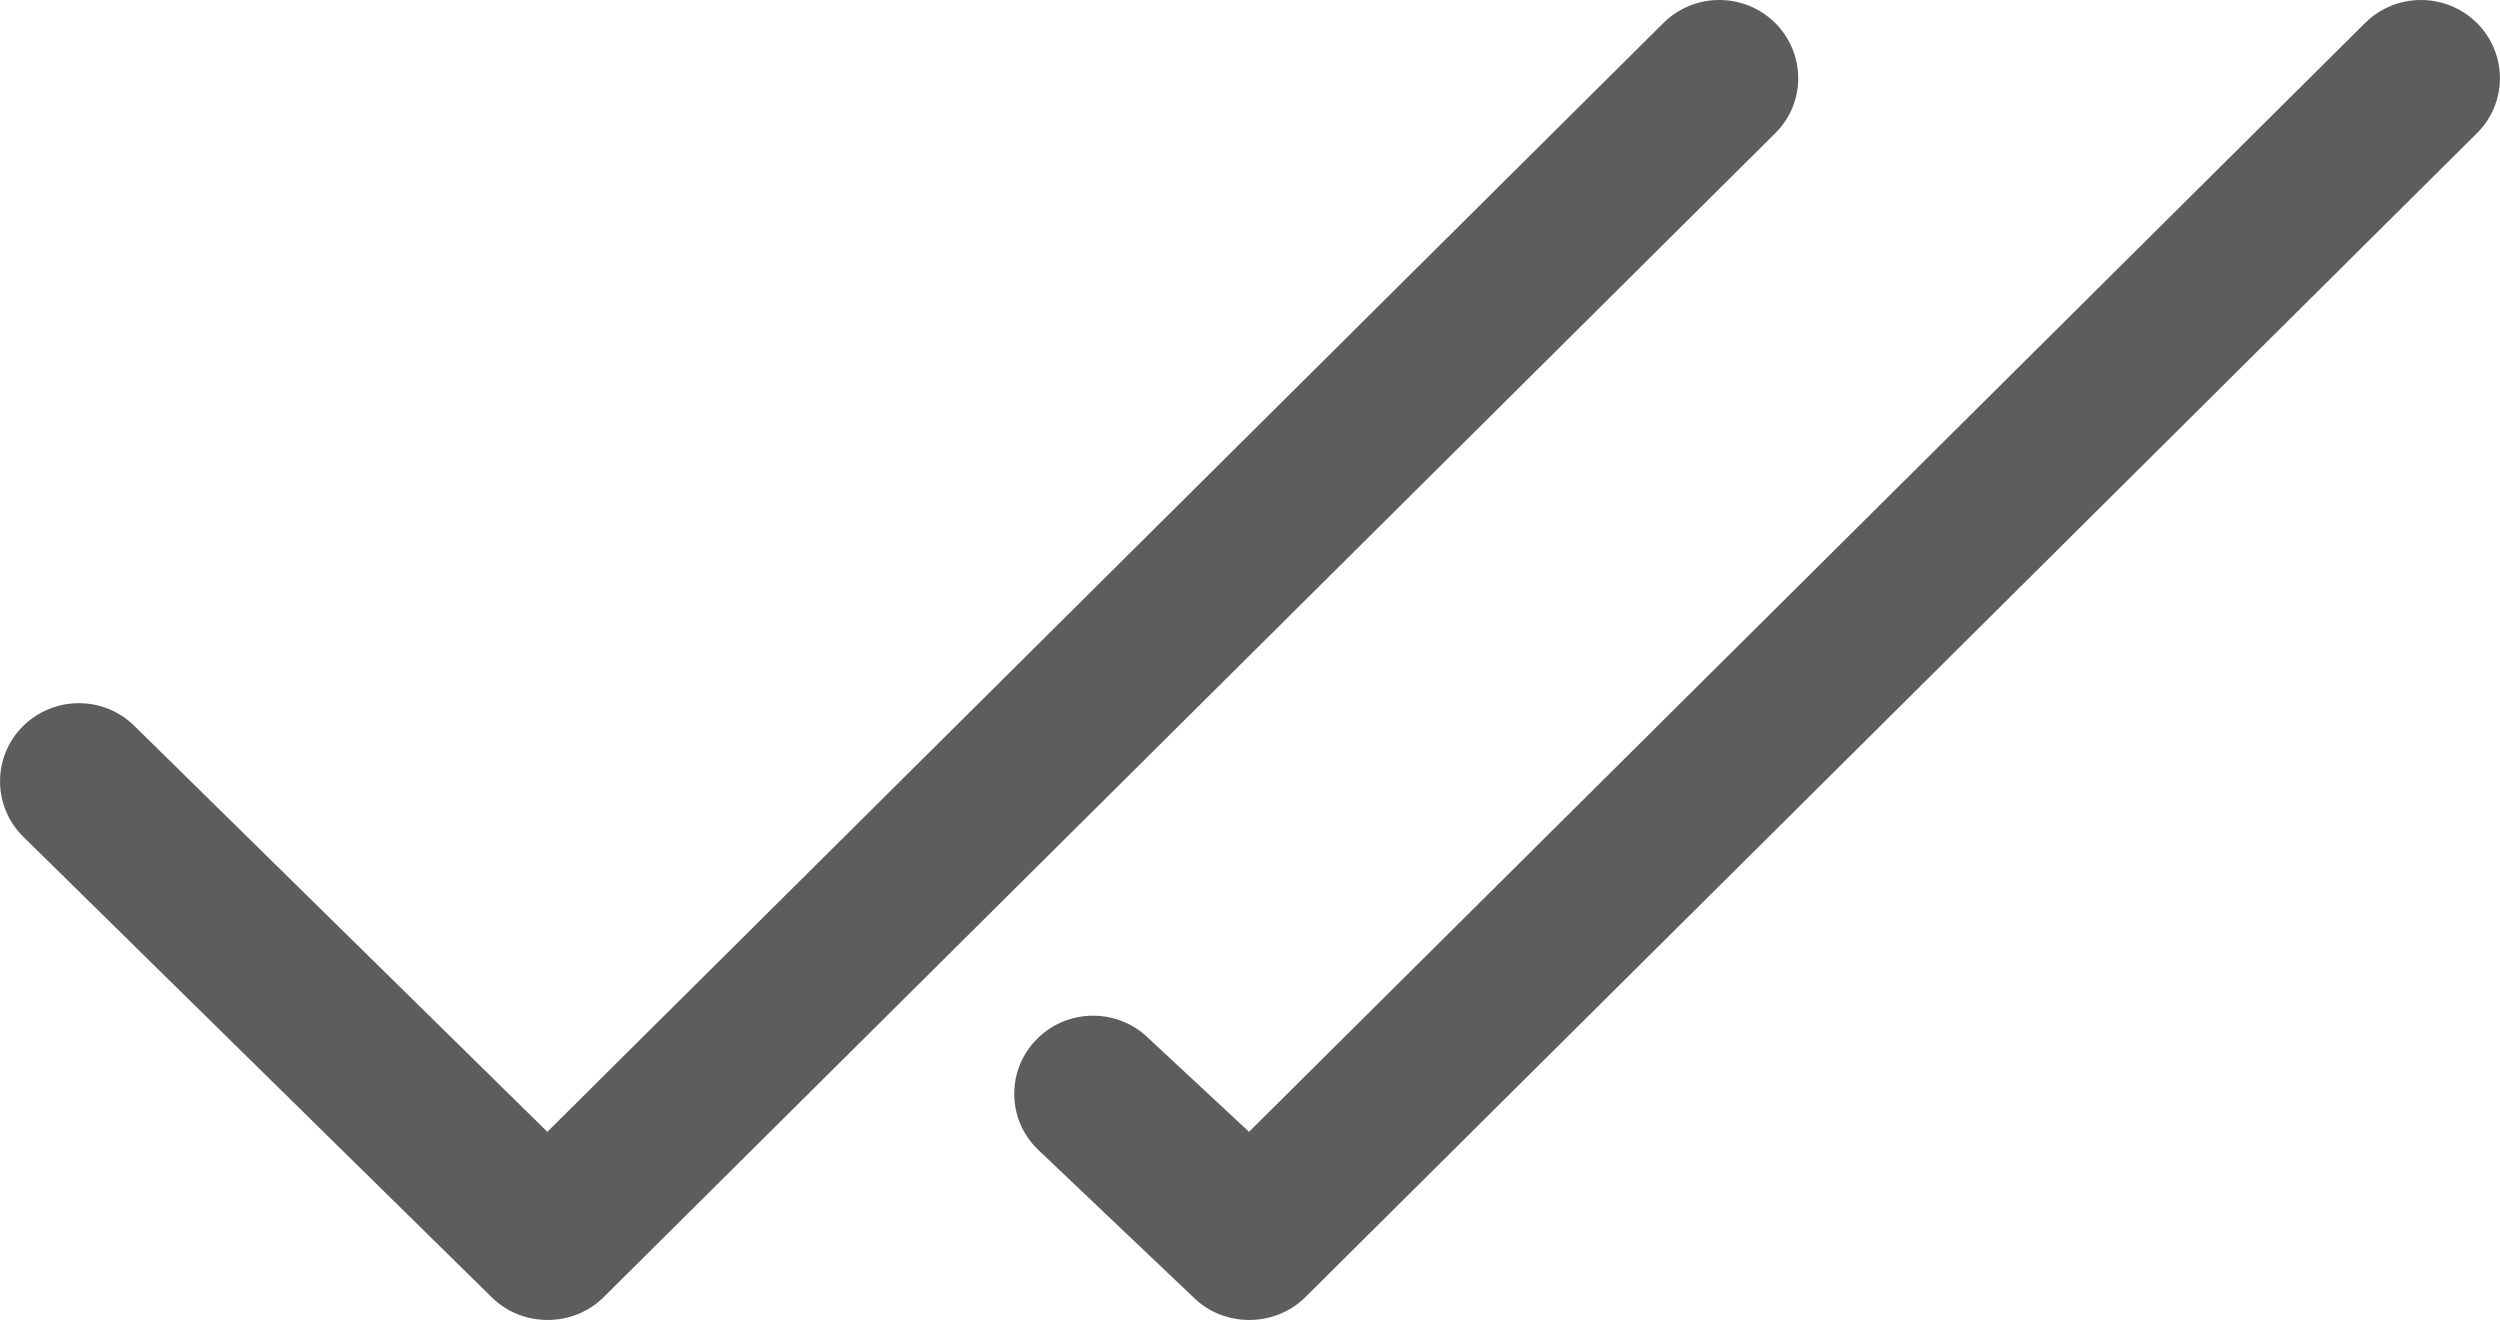
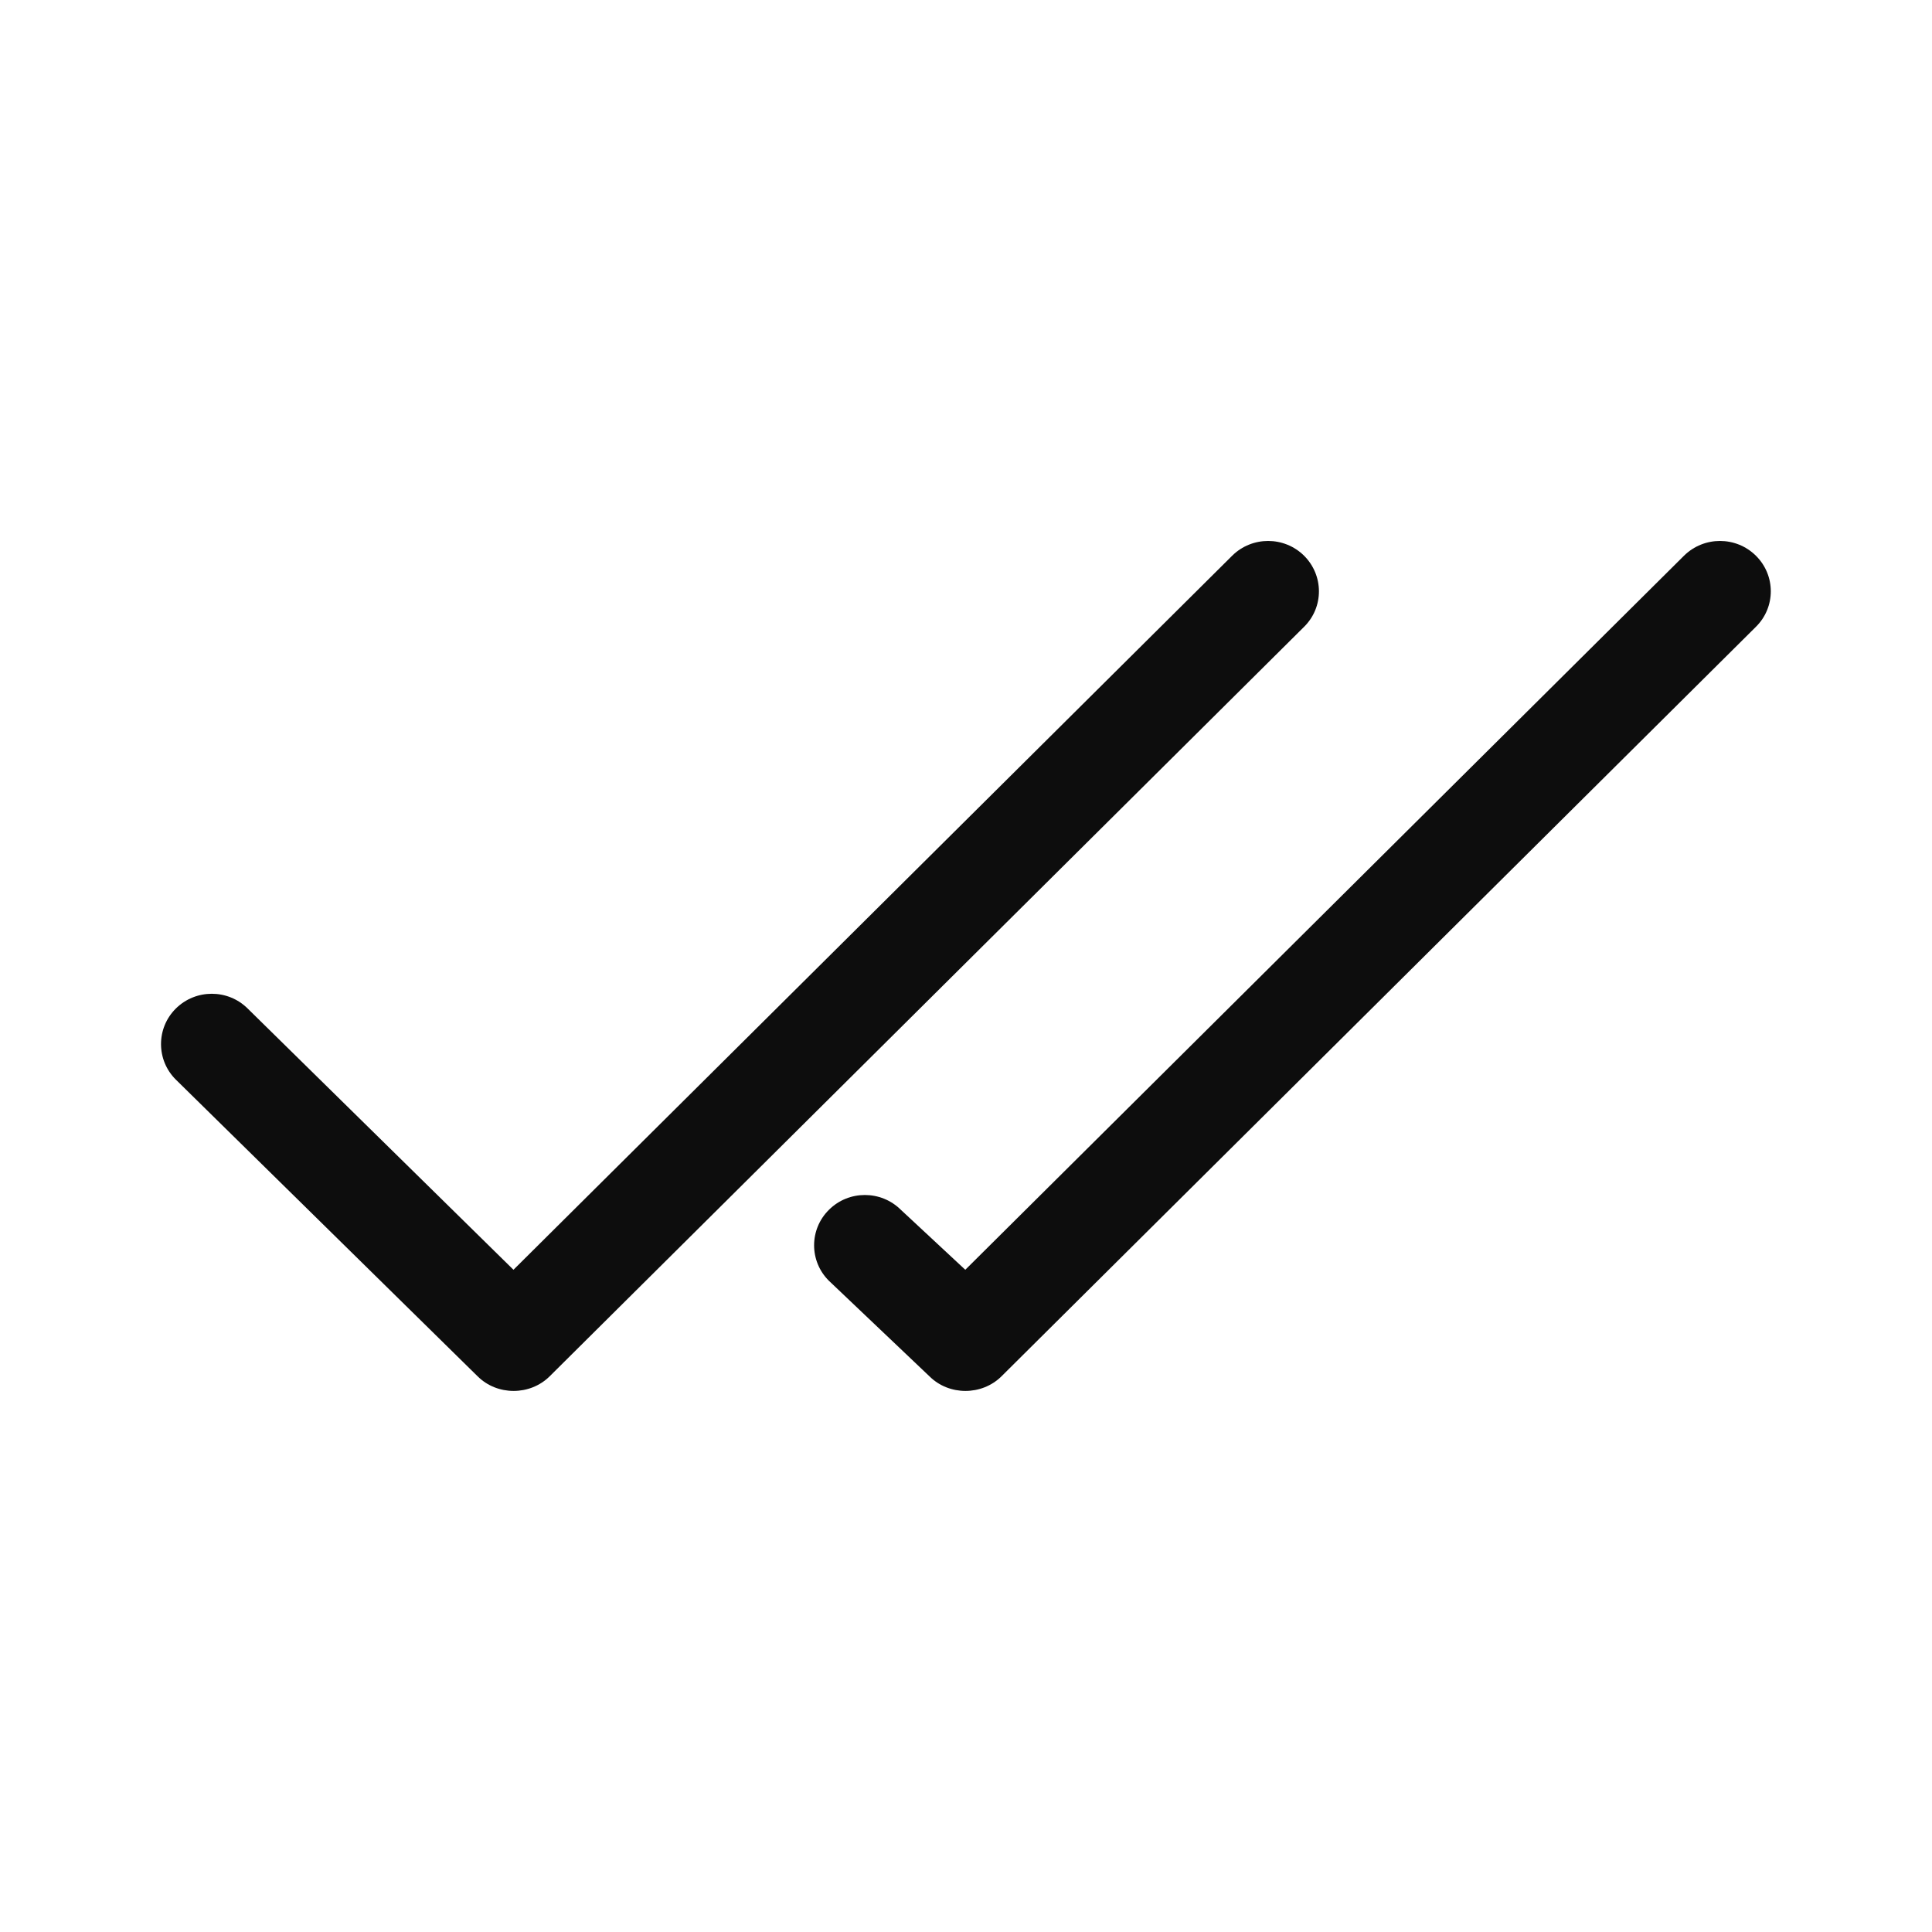
- <svg xmlns="http://www.w3.org/2000/svg" preserveAspectRatio="none" overflow="visible" style="display: block;" width="18" height="9.504" viewBox="0 0 18 9.504" fill="none">
-   <g id="check">
-     <path id="Path" d="M12.781 0.165V0.165C12.559 -0.055 12.199 -0.055 11.977 0.165L3.941 8.149L0.969 5.228C0.748 5.008 0.388 5.008 0.166 5.228C-0.055 5.447 -0.055 5.804 0.166 6.023L3.541 9.341C3.76 9.558 4.125 9.558 4.345 9.341L12.781 0.96C13.003 0.741 13.002 0.385 12.781 0.165Z" fill="#5D5D5D" />
-     <path id="Path_2" d="M17.833 0.165V0.165C17.611 -0.055 17.252 -0.055 17.029 0.165L8.993 8.149L8.272 7.478C8.05 7.258 7.69 7.258 7.469 7.478C7.247 7.697 7.247 8.054 7.469 8.273L8.593 9.341C8.812 9.558 9.177 9.558 9.397 9.341L17.833 0.96C18.055 0.741 18.055 0.385 17.833 0.165Z" fill="#5D5D5D" />
+ <svg xmlns="http://www.w3.org/2000/svg" width="24" height="24" viewBox="0 0 24 24" fill="none">
+   <g transform="translate(2 6.72) scale(1.111)">
+     <path d="M12.781 0.165V0.165C12.559 -0.055 12.199 -0.055 11.977 0.165L3.941 8.149L0.969 5.228C0.748 5.008 0.388 5.008 0.166 5.228C-0.055 5.447 -0.055 5.804 0.166 6.023L3.541 9.341C3.76 9.558 4.125 9.558 4.345 9.341L12.781 0.96C13.003 0.741 13.002 0.385 12.781 0.165Z" fill="#0D0D0D" />
+     <path d="M17.833 0.165V0.165C17.611 -0.055 17.252 -0.055 17.029 0.165L8.993 8.149L8.272 7.478C8.05 7.258 7.69 7.258 7.469 7.478C7.247 7.697 7.247 8.054 7.469 8.273L8.593 9.341C8.812 9.558 9.177 9.558 9.397 9.341L17.833 0.96C18.055 0.741 18.055 0.385 17.833 0.165Z" fill="#0D0D0D" />
  </g>
</svg>
